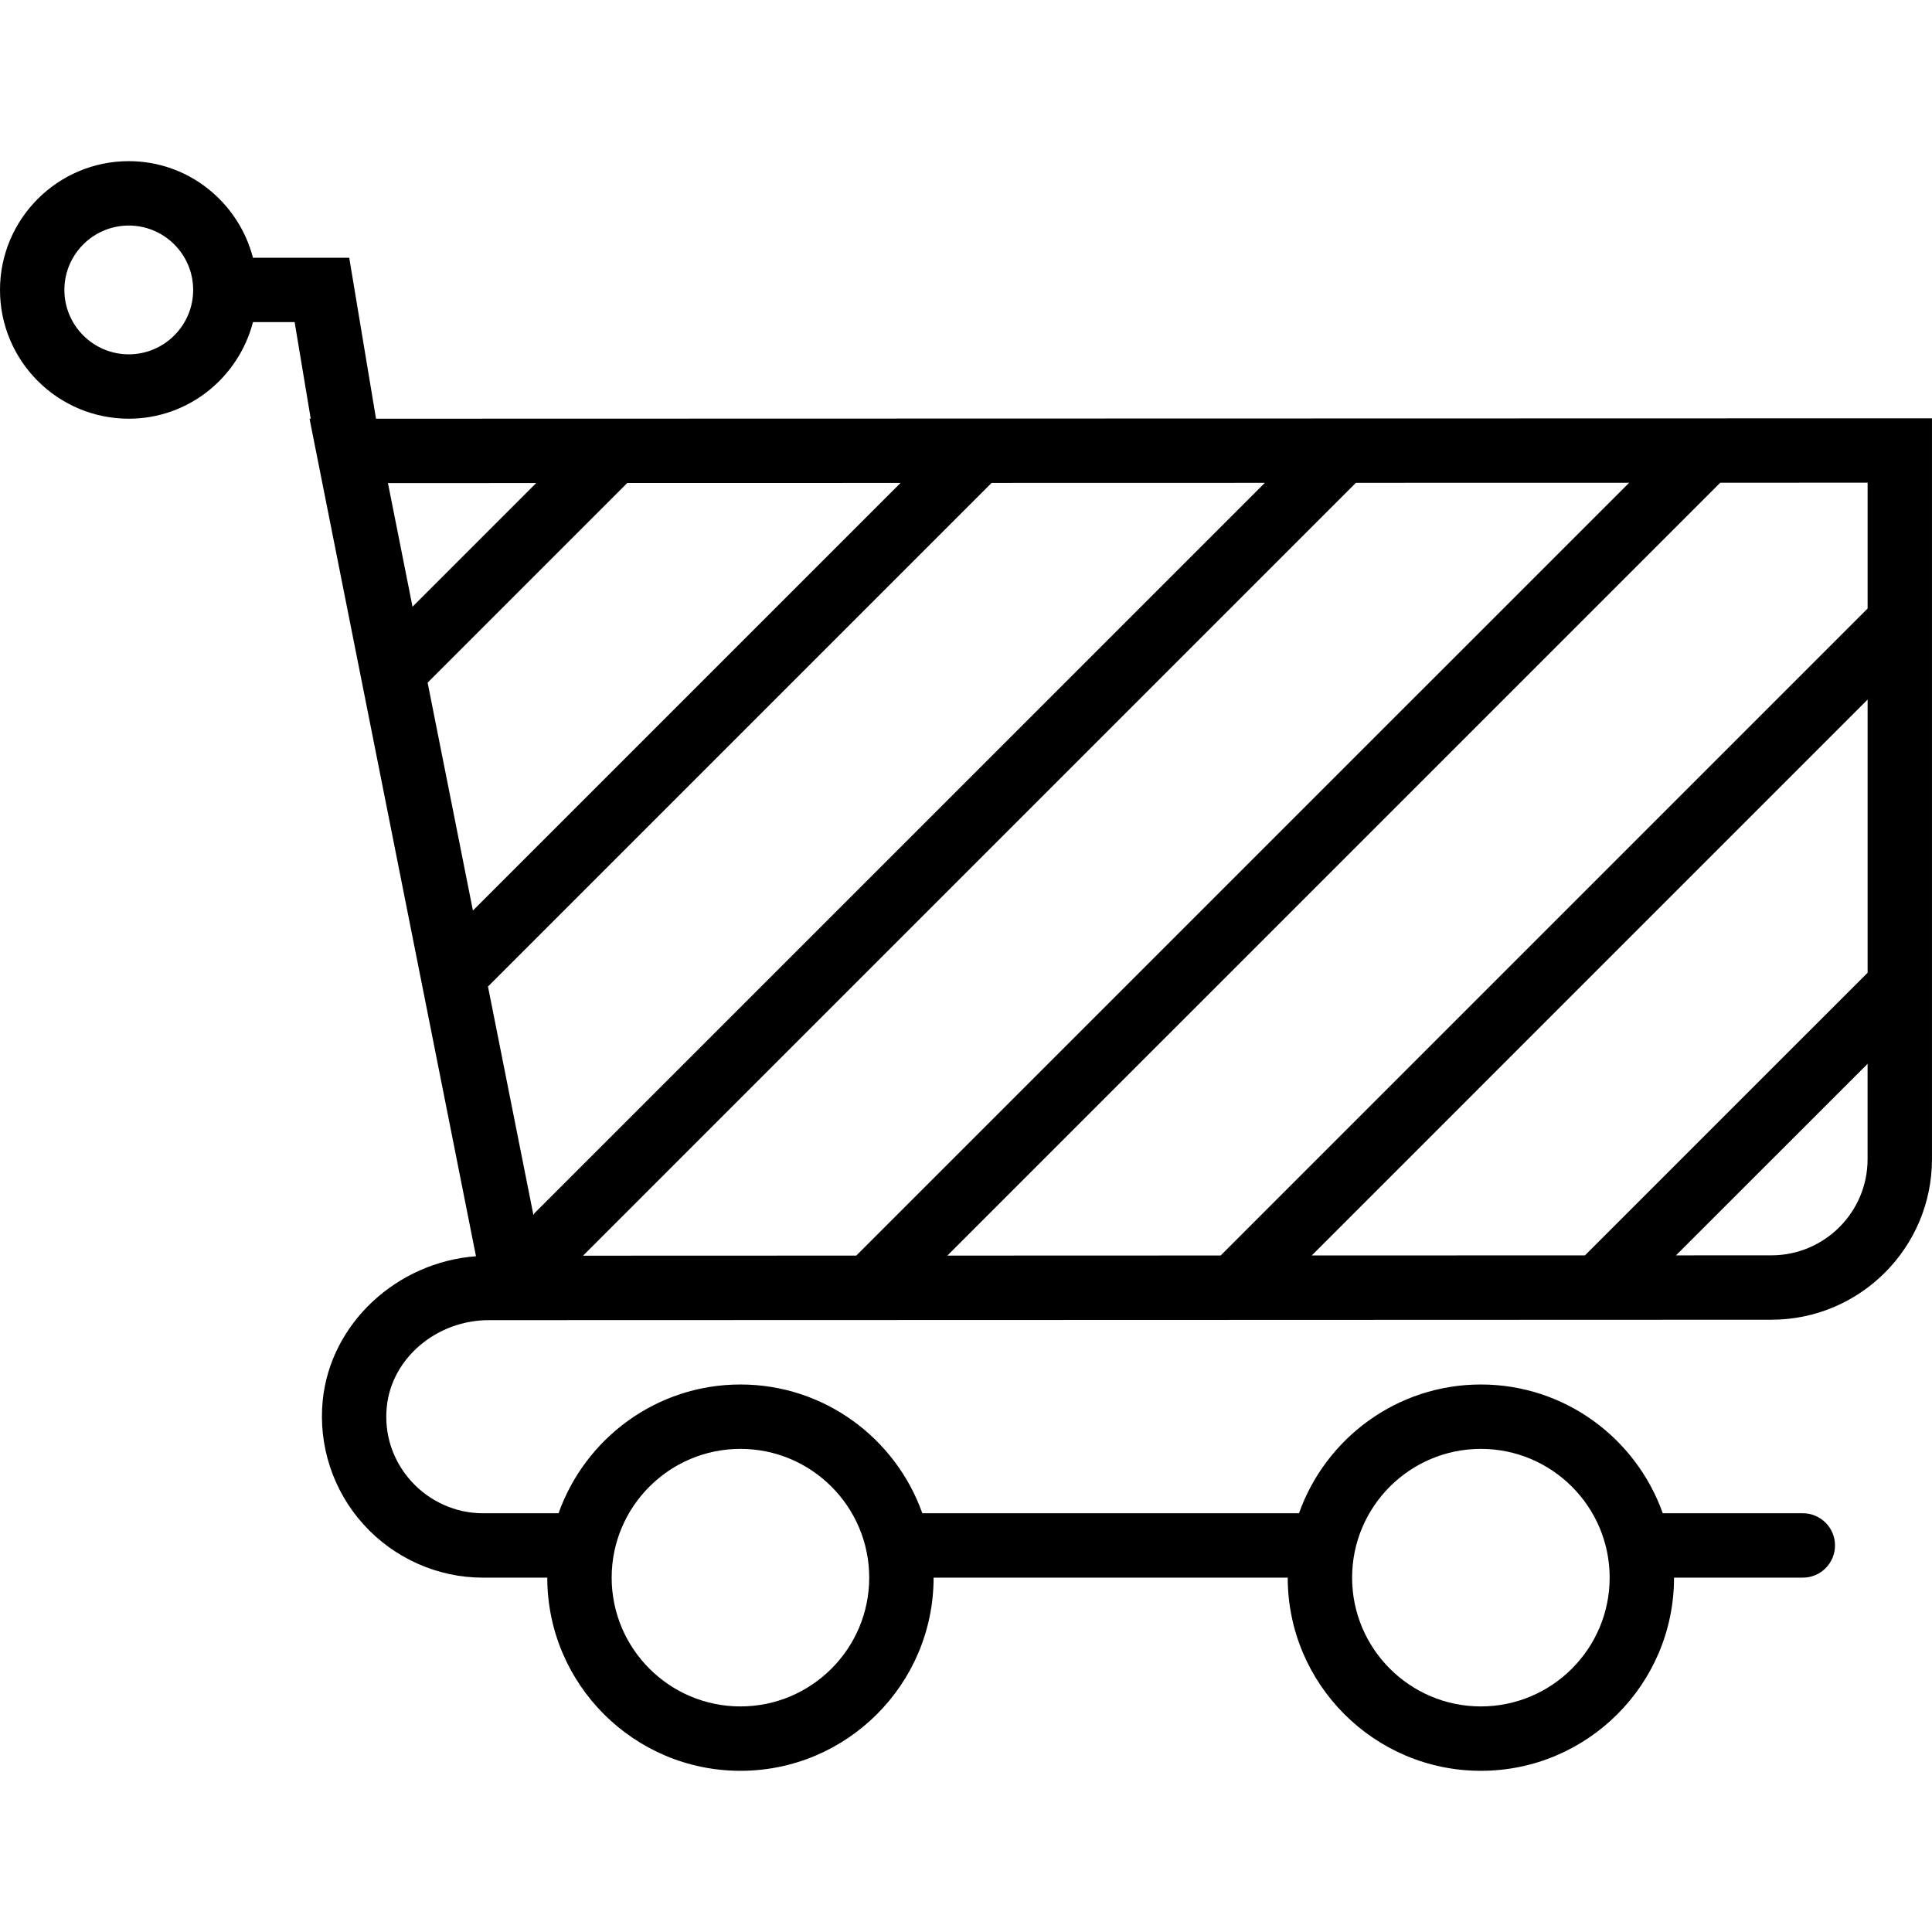
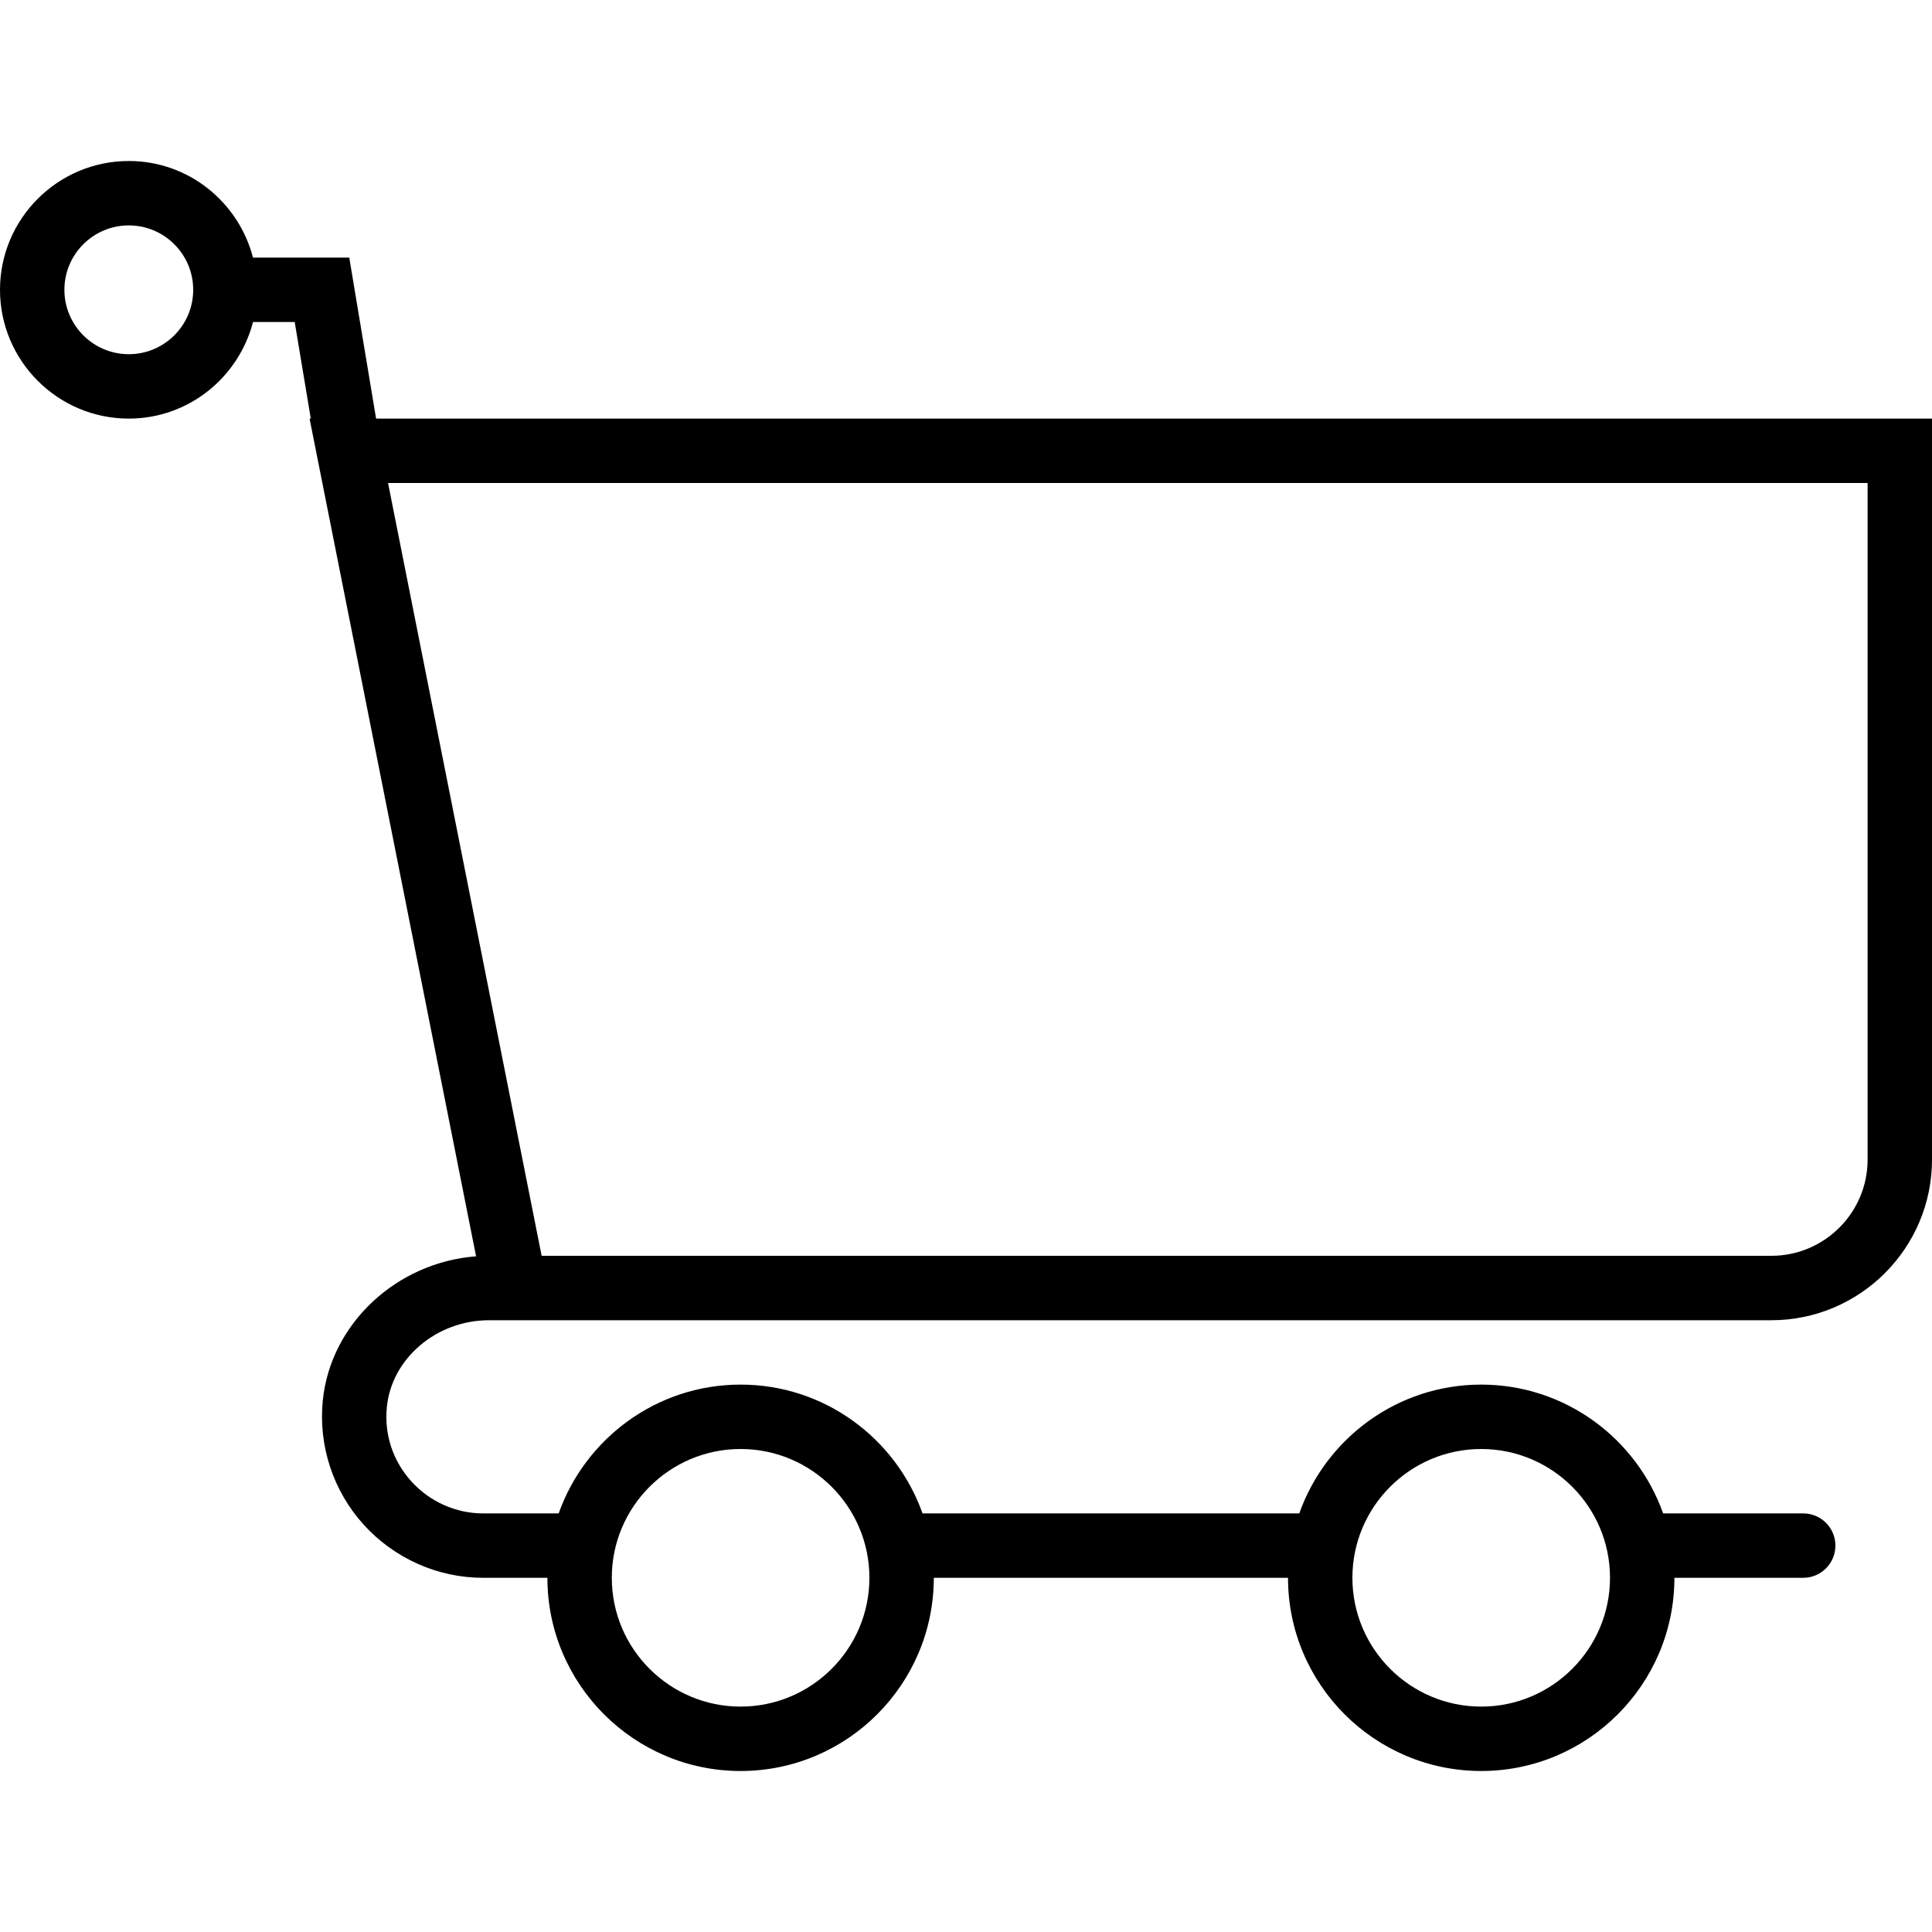
- <svg xmlns="http://www.w3.org/2000/svg" version="1.1" id="Capa_1" x="0px" y="0px" viewBox="0 0 60.013 60.013" style="enable-background:new 0 0 60.013 60.013;" xml:space="preserve">
-   <path d="M11.68,13.006l-0.832-5h-2.99c-0.447-1.72-1.999-3-3.858-3c-2.206,0-4,1.794-4,4s1.794,4,4,4c1.859,0,3.411-1.28,3.858-3  h1.294l0.5,3H9.615l5.17,26.016c-2.465,0.188-4.518,2.086-4.76,4.474c-0.142,1.405,0.32,2.812,1.268,3.858  c0.949,1.05,2.301,1.652,3.707,1.652h2c0,3.309,2.691,6,6,6s6-2.691,6-6h11c0,3.309,2.691,6,6,6s6-2.691,6-6h4c0.553,0,1-0.447,1-1  s-0.447-1-1-1h-4.35c-0.826-2.327-3.043-4-5.65-4s-4.824,1.673-5.65,4h-11.7c-0.826-2.327-3.043-4-5.65-4s-4.824,1.673-5.65,4H15  c-0.842,0-1.652-0.362-2.224-0.993c-0.577-0.639-0.848-1.461-0.761-2.316c0.152-1.509,1.546-2.69,3.173-2.69h0.781  c0.02,0,0.04,0,0.06,0l22.299-0.007c0.001,0,0.001,0,0.002,0s0.001,0,0.001,0l11.314-0.004l0.001,0c0,0,0.001,0,0.001,0l5.377-0.002  c2.751,0,4.988-2.237,4.988-4.987V12.994L11.68,13.006z M4,11.006c-1.103,0-2-0.897-2-2s0.897-2,2-2s2,0.897,2,2  S5.103,11.006,4,11.006z M46,45.006c2.206,0,4,1.794,4,4s-1.794,4-4,4s-4-1.794-4-4S43.794,45.006,46,45.006z M23,45.006  c2.206,0,4,1.794,4,4s-1.794,4-4,4s-4-1.794-4-4S20.794,45.006,23,45.006z M58.013,30.216l-8.78,8.779l-8.487,0.003L58.013,21.73  V30.216z M58.013,18.902L37.917,38.999l-8.49,0.003l24.008-24.007l4.578-0.001V18.902z M18.111,39.005l24.007-24.007l8.488-0.002  L26.598,39.002L18.111,39.005z M13.283,21.205l6.201-6.201l8.489-0.002L14.69,28.284L13.283,21.205z M16.655,15.005l-3.841,3.841  l-0.763-3.839L16.655,15.005z M15.158,30.644l15.643-15.643l8.488-0.002L16.615,37.672c-0.021,0.021-0.028,0.048-0.046,0.069  L15.158,30.644z M55.024,38.994l-2.963,0.001l5.951-5.95v2.962C58.013,37.654,56.672,38.994,55.024,38.994z" />
+ <svg xmlns="http://www.w3.org/2000/svg" version="1.1" id="Capa_1" x="0px" y="0px" viewBox="0 0 60 60" style="enable-background:new 0 0 60 60;" xml:space="preserve">
+   <path d="M11.68,13l-0.833-5h-2.99C7.411,6.28,5.859,5,4,5C1.794,5,0,6.794,0,9s1.794,4,4,4c1.859,0,3.411-1.28,3.858-3h1.294l0.5,3  H9.614l5.171,26.016c-2.465,0.188-4.518,2.086-4.76,4.474c-0.142,1.405,0.32,2.812,1.268,3.858C12.242,48.397,13.594,49,15,49h2  c0,3.309,2.691,6,6,6s6-2.691,6-6h11c0,3.309,2.691,6,6,6s6-2.691,6-6h4c0.553,0,1-0.447,1-1s-0.447-1-1-1h-4.35  c-0.826-2.327-3.043-4-5.65-4s-4.824,1.673-5.65,4h-11.7c-0.826-2.327-3.043-4-5.65-4s-4.824,1.673-5.65,4H15  c-0.842,0-1.652-0.362-2.224-0.993c-0.577-0.639-0.848-1.461-0.761-2.316c0.152-1.509,1.546-2.69,3.173-2.69h0.791  c0.014,0,0.025,0,0.039,0h38.994C57.763,41,60,38.763,60,36.013V13H11.68z M4,11c-1.103,0-2-0.897-2-2s0.897-2,2-2s2,0.897,2,2  S5.103,11,4,11z M46,45c2.206,0,4,1.794,4,4s-1.794,4-4,4s-4-1.794-4-4S43.794,45,46,45z M23,45c2.206,0,4,1.794,4,4s-1.794,4-4,4  s-4-1.794-4-4S20.794,45,23,45z M58,36.013C58,37.66,56.66,39,55.013,39H16.821l-4.77-24H58V36.013z" />
  <g>
</g>
  <g>
</g>
  <g>
</g>
  <g>
</g>
  <g>
</g>
  <g>
</g>
  <g>
</g>
  <g>
</g>
  <g>
</g>
  <g>
</g>
  <g>
</g>
  <g>
</g>
  <g>
</g>
  <g>
</g>
  <g>
</g>
</svg>
